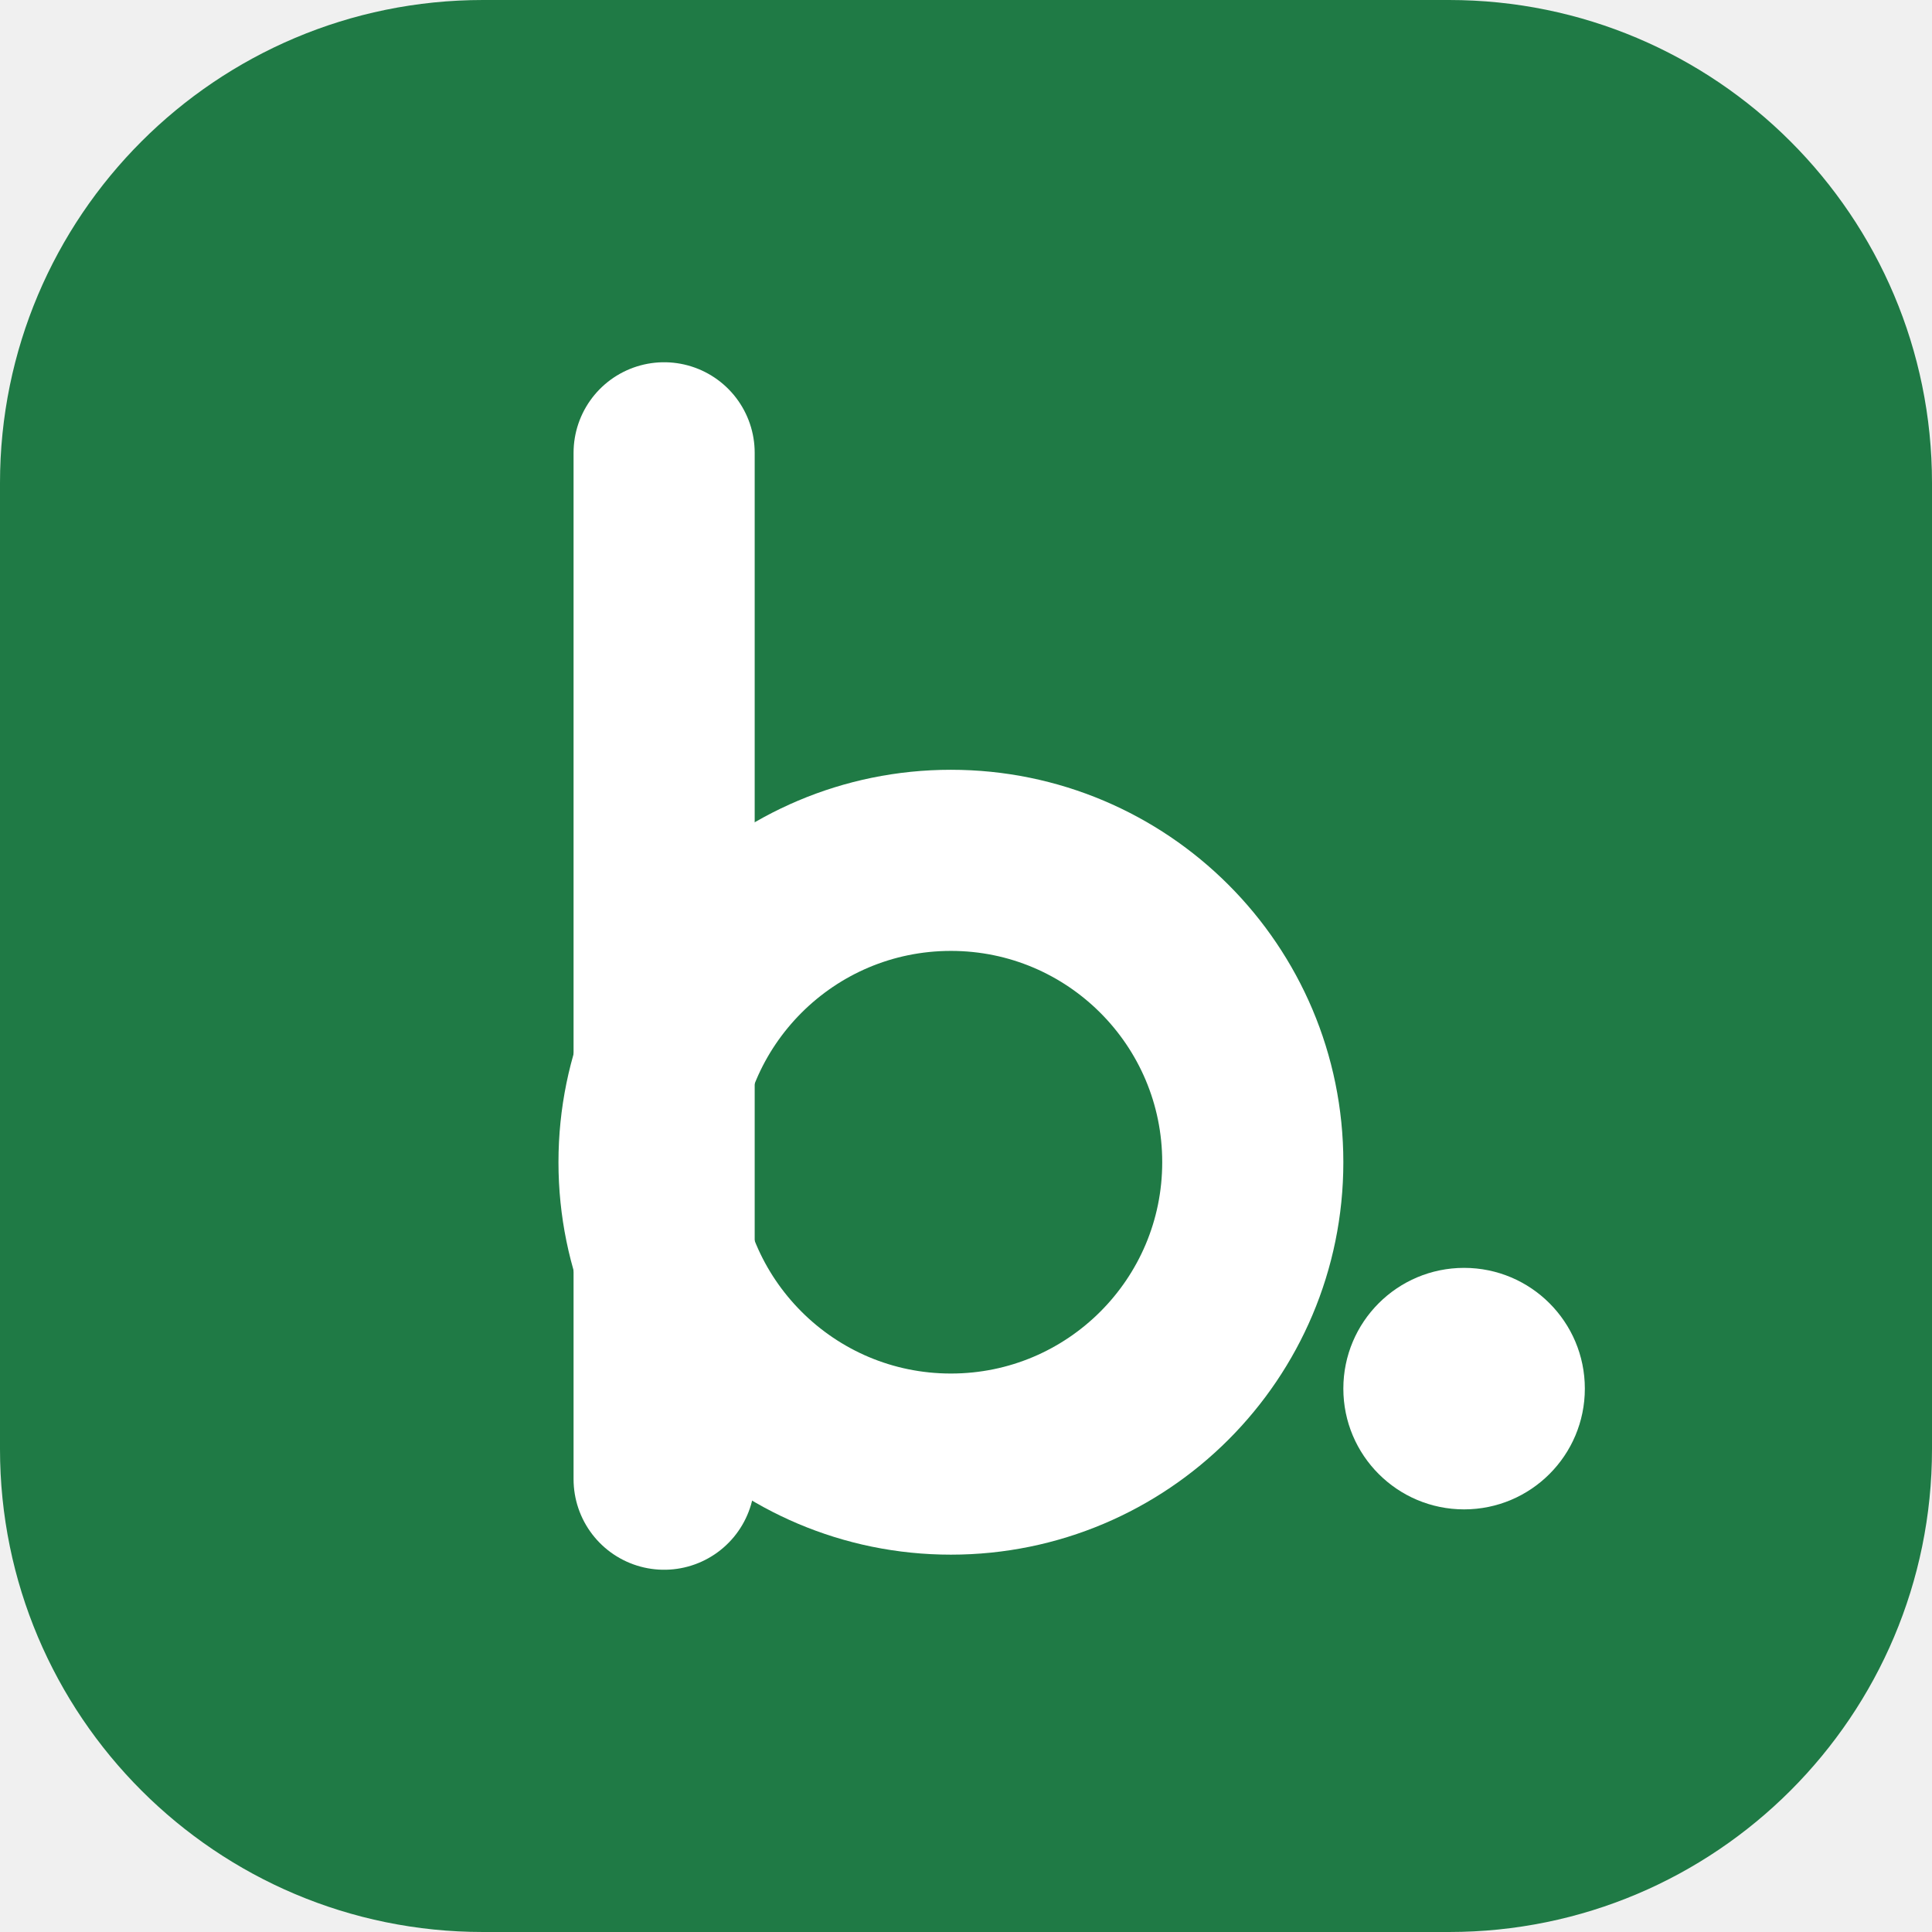
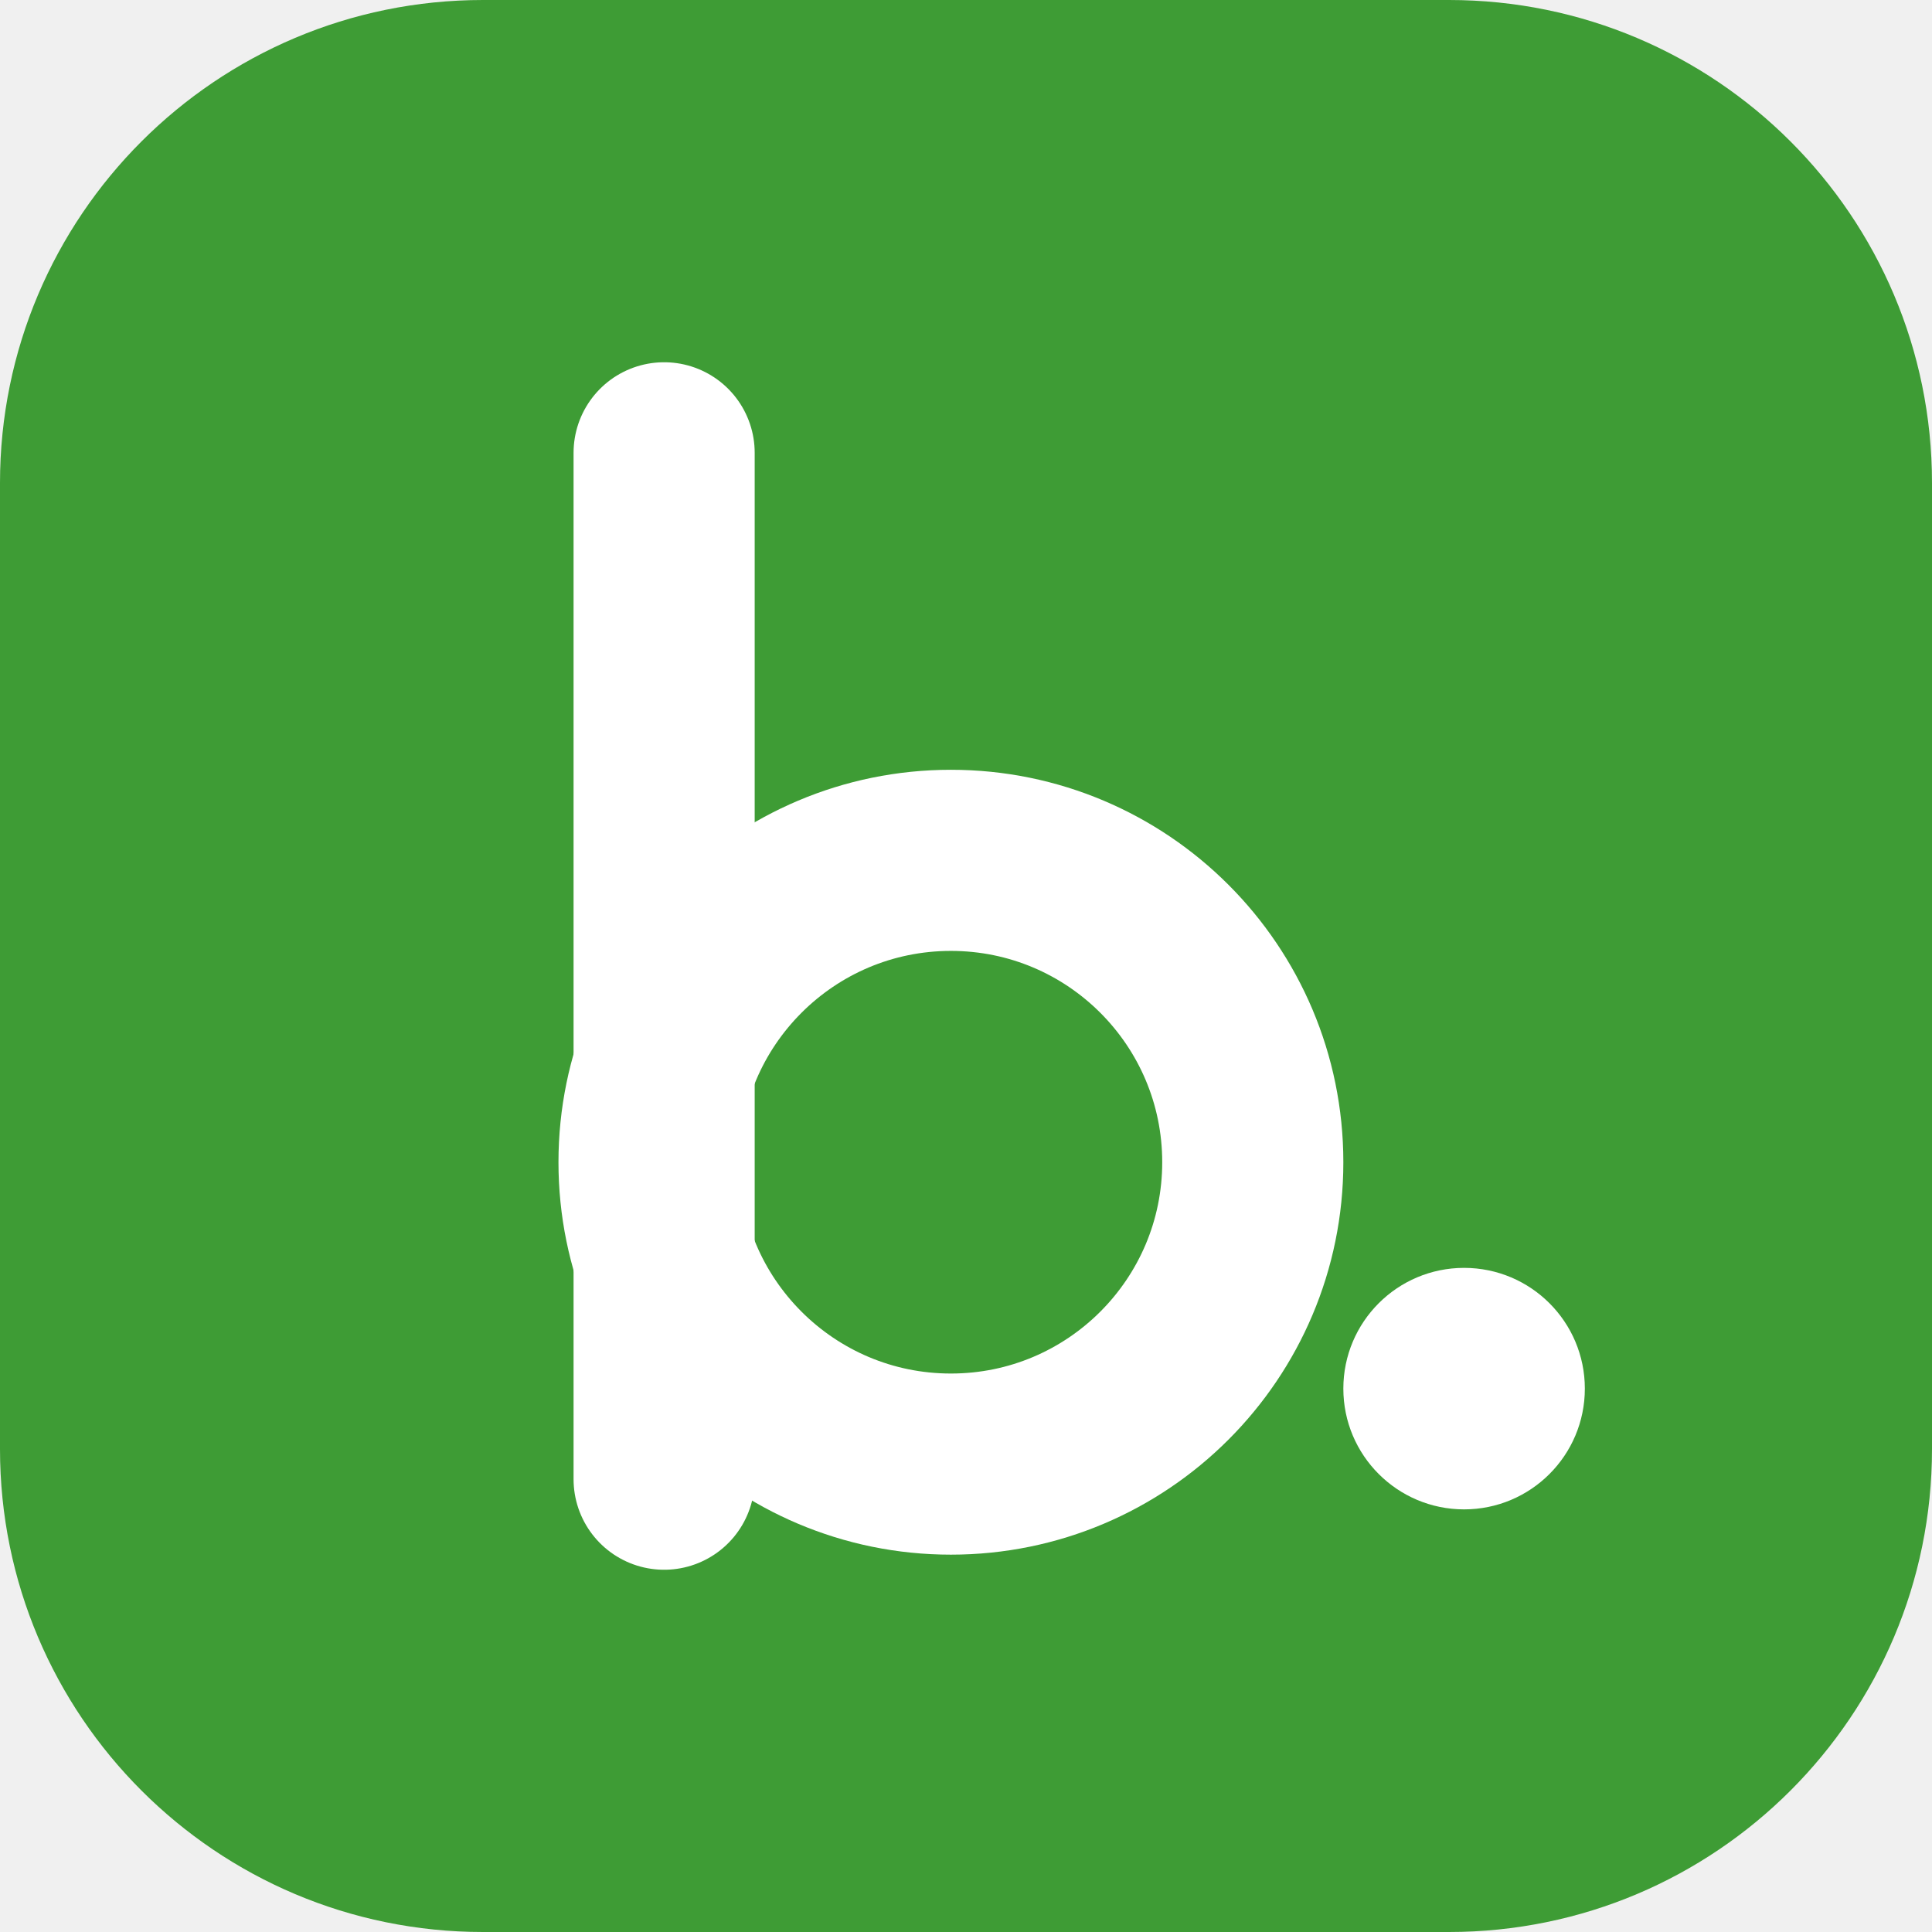
<svg xmlns="http://www.w3.org/2000/svg" viewBox="0 0 64 64">
-   <rect width="64" height="64" rx="16" fill="#1f7a45" />
+   <rect width="64" height="64" rx="16" fill="#3e9c35" />
  <path d="M22 15v34" fill="none" stroke="#fff" stroke-width="6" stroke-linecap="round" />
  <circle cx="31.5" cy="38.5" r="10" fill="none" stroke="#fff" stroke-width="6" />
  <circle cx="48.5" cy="46" r="4" fill="#fff" />
</svg>
